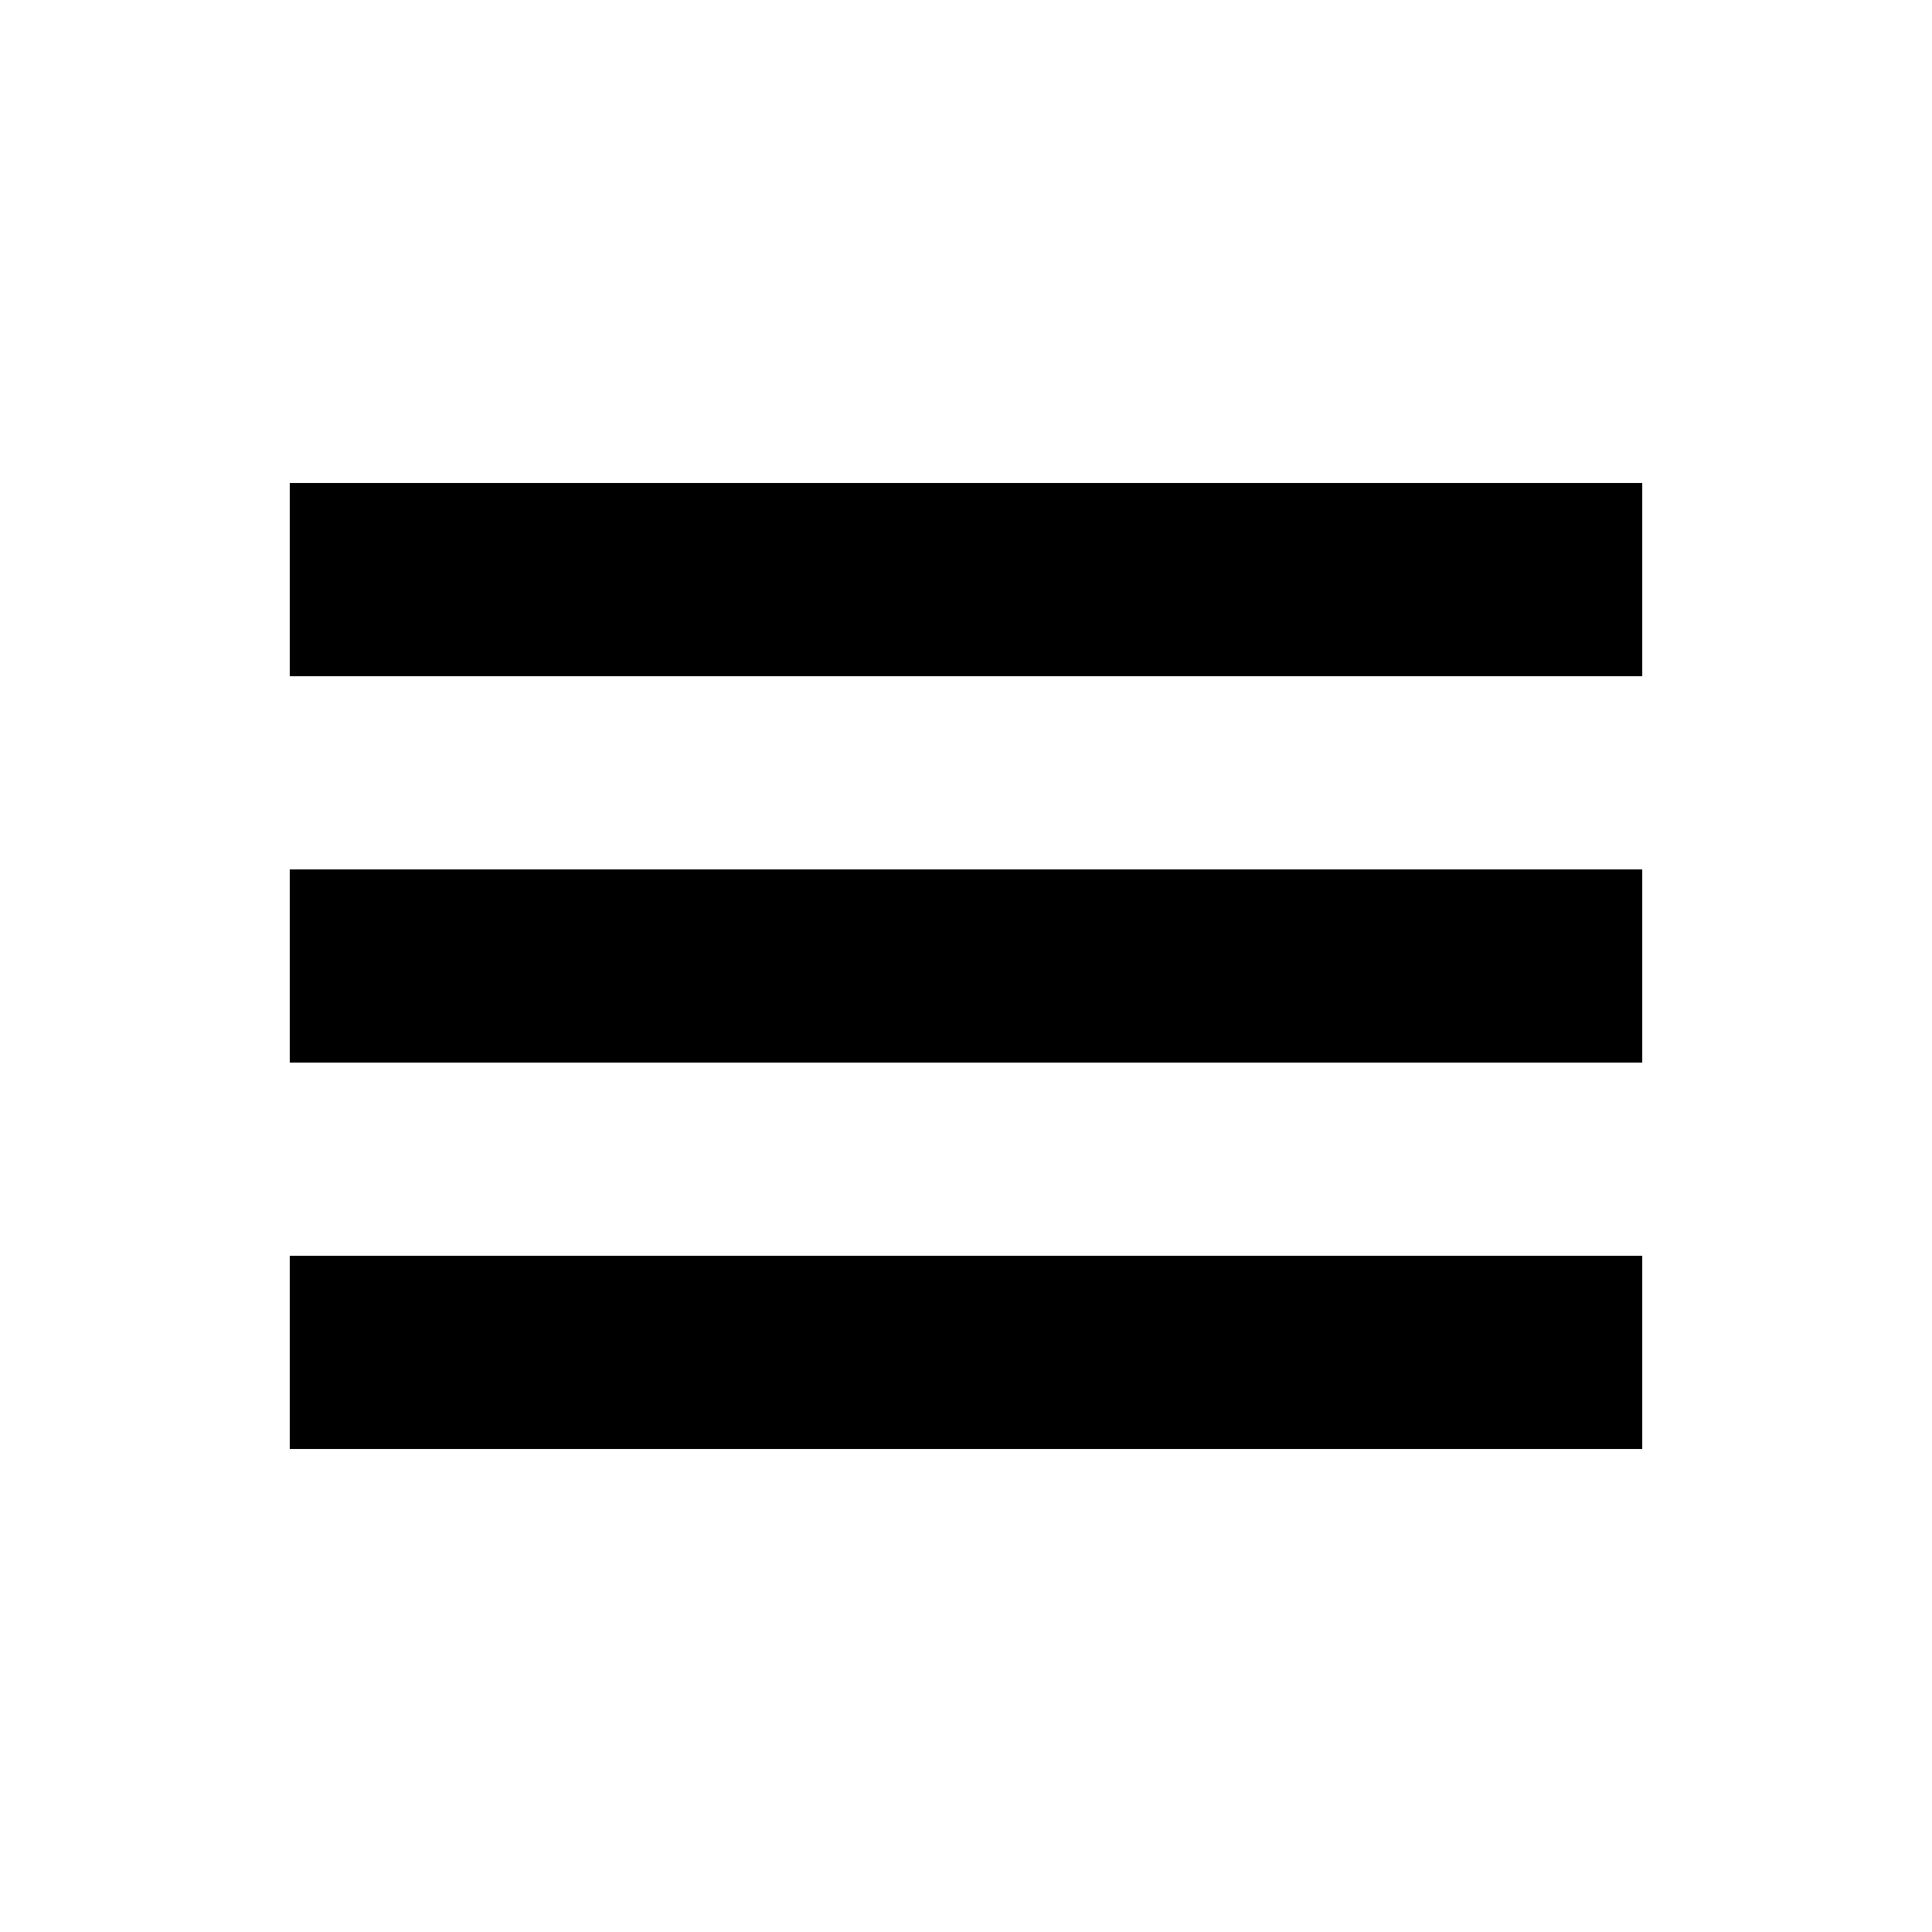
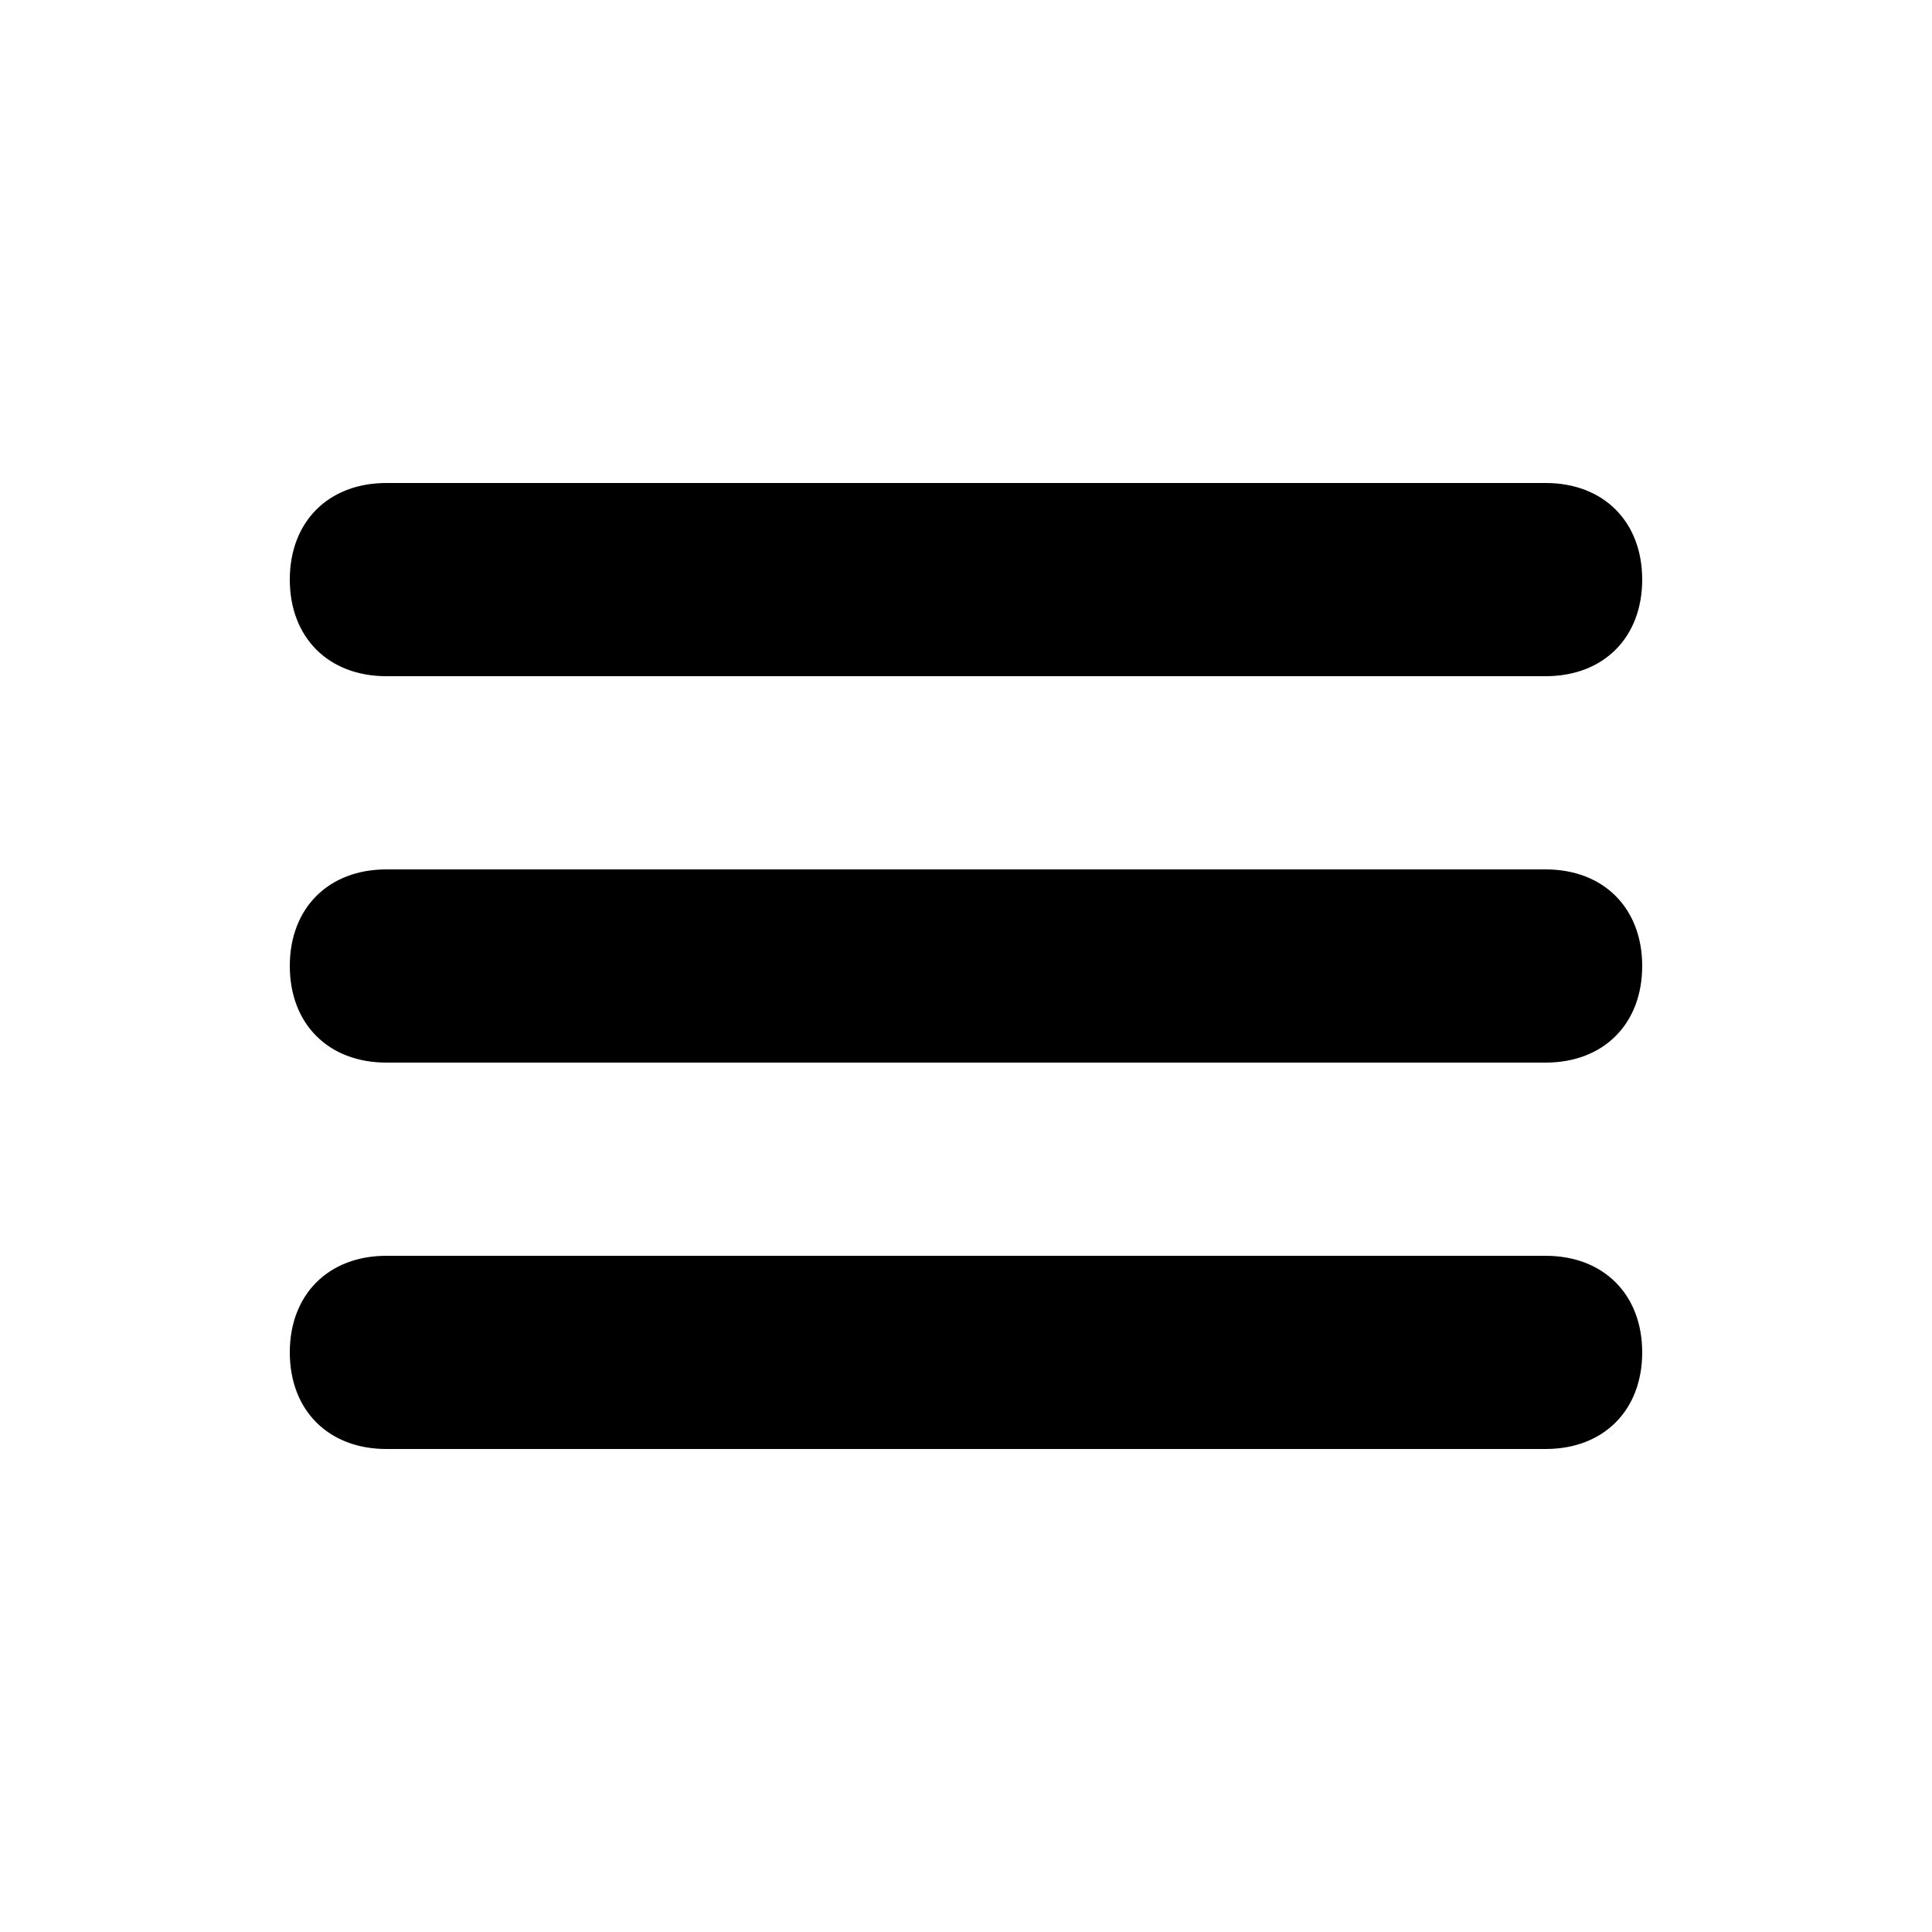
- <svg xmlns="http://www.w3.org/2000/svg" version="1.1" width="20" height="20" viewBox="0 0 20 20">
-   <g>
- </g>
-   <path d="M17 7v-2h-14v2h14zM17 11v-2h-14v2h14zM17 15v-2h-14v2h14z" fill="#000000" />
+ <svg xmlns="http://www.w3.org/2000/svg" version="1.1" id="Layer_1" x="0px" y="0px" viewBox="-295 387 20 20" style="enable-background:new -295 387 20 20;" xml:space="preserve">
+   <path d="M-278,393L-278,393c0-0.6-0.4-1-1-1h-12c-0.6,0-1,0.4-1,1l0,0c0,0.6,0.4,1,1,1h12C-278.4,394-278,393.6-278,393z M-278,397  L-278,397c0-0.6-0.4-1-1-1h-12c-0.6,0-1,0.4-1,1l0,0c0,0.6,0.4,1,1,1h12C-278.4,398-278,397.6-278,397z M-278,401L-278,401  c0-0.6-0.4-1-1-1h-12c-0.6,0-1,0.4-1,1l0,0c0,0.6,0.4,1,1,1h12C-278.4,402-278,401.6-278,401z" />
</svg>
